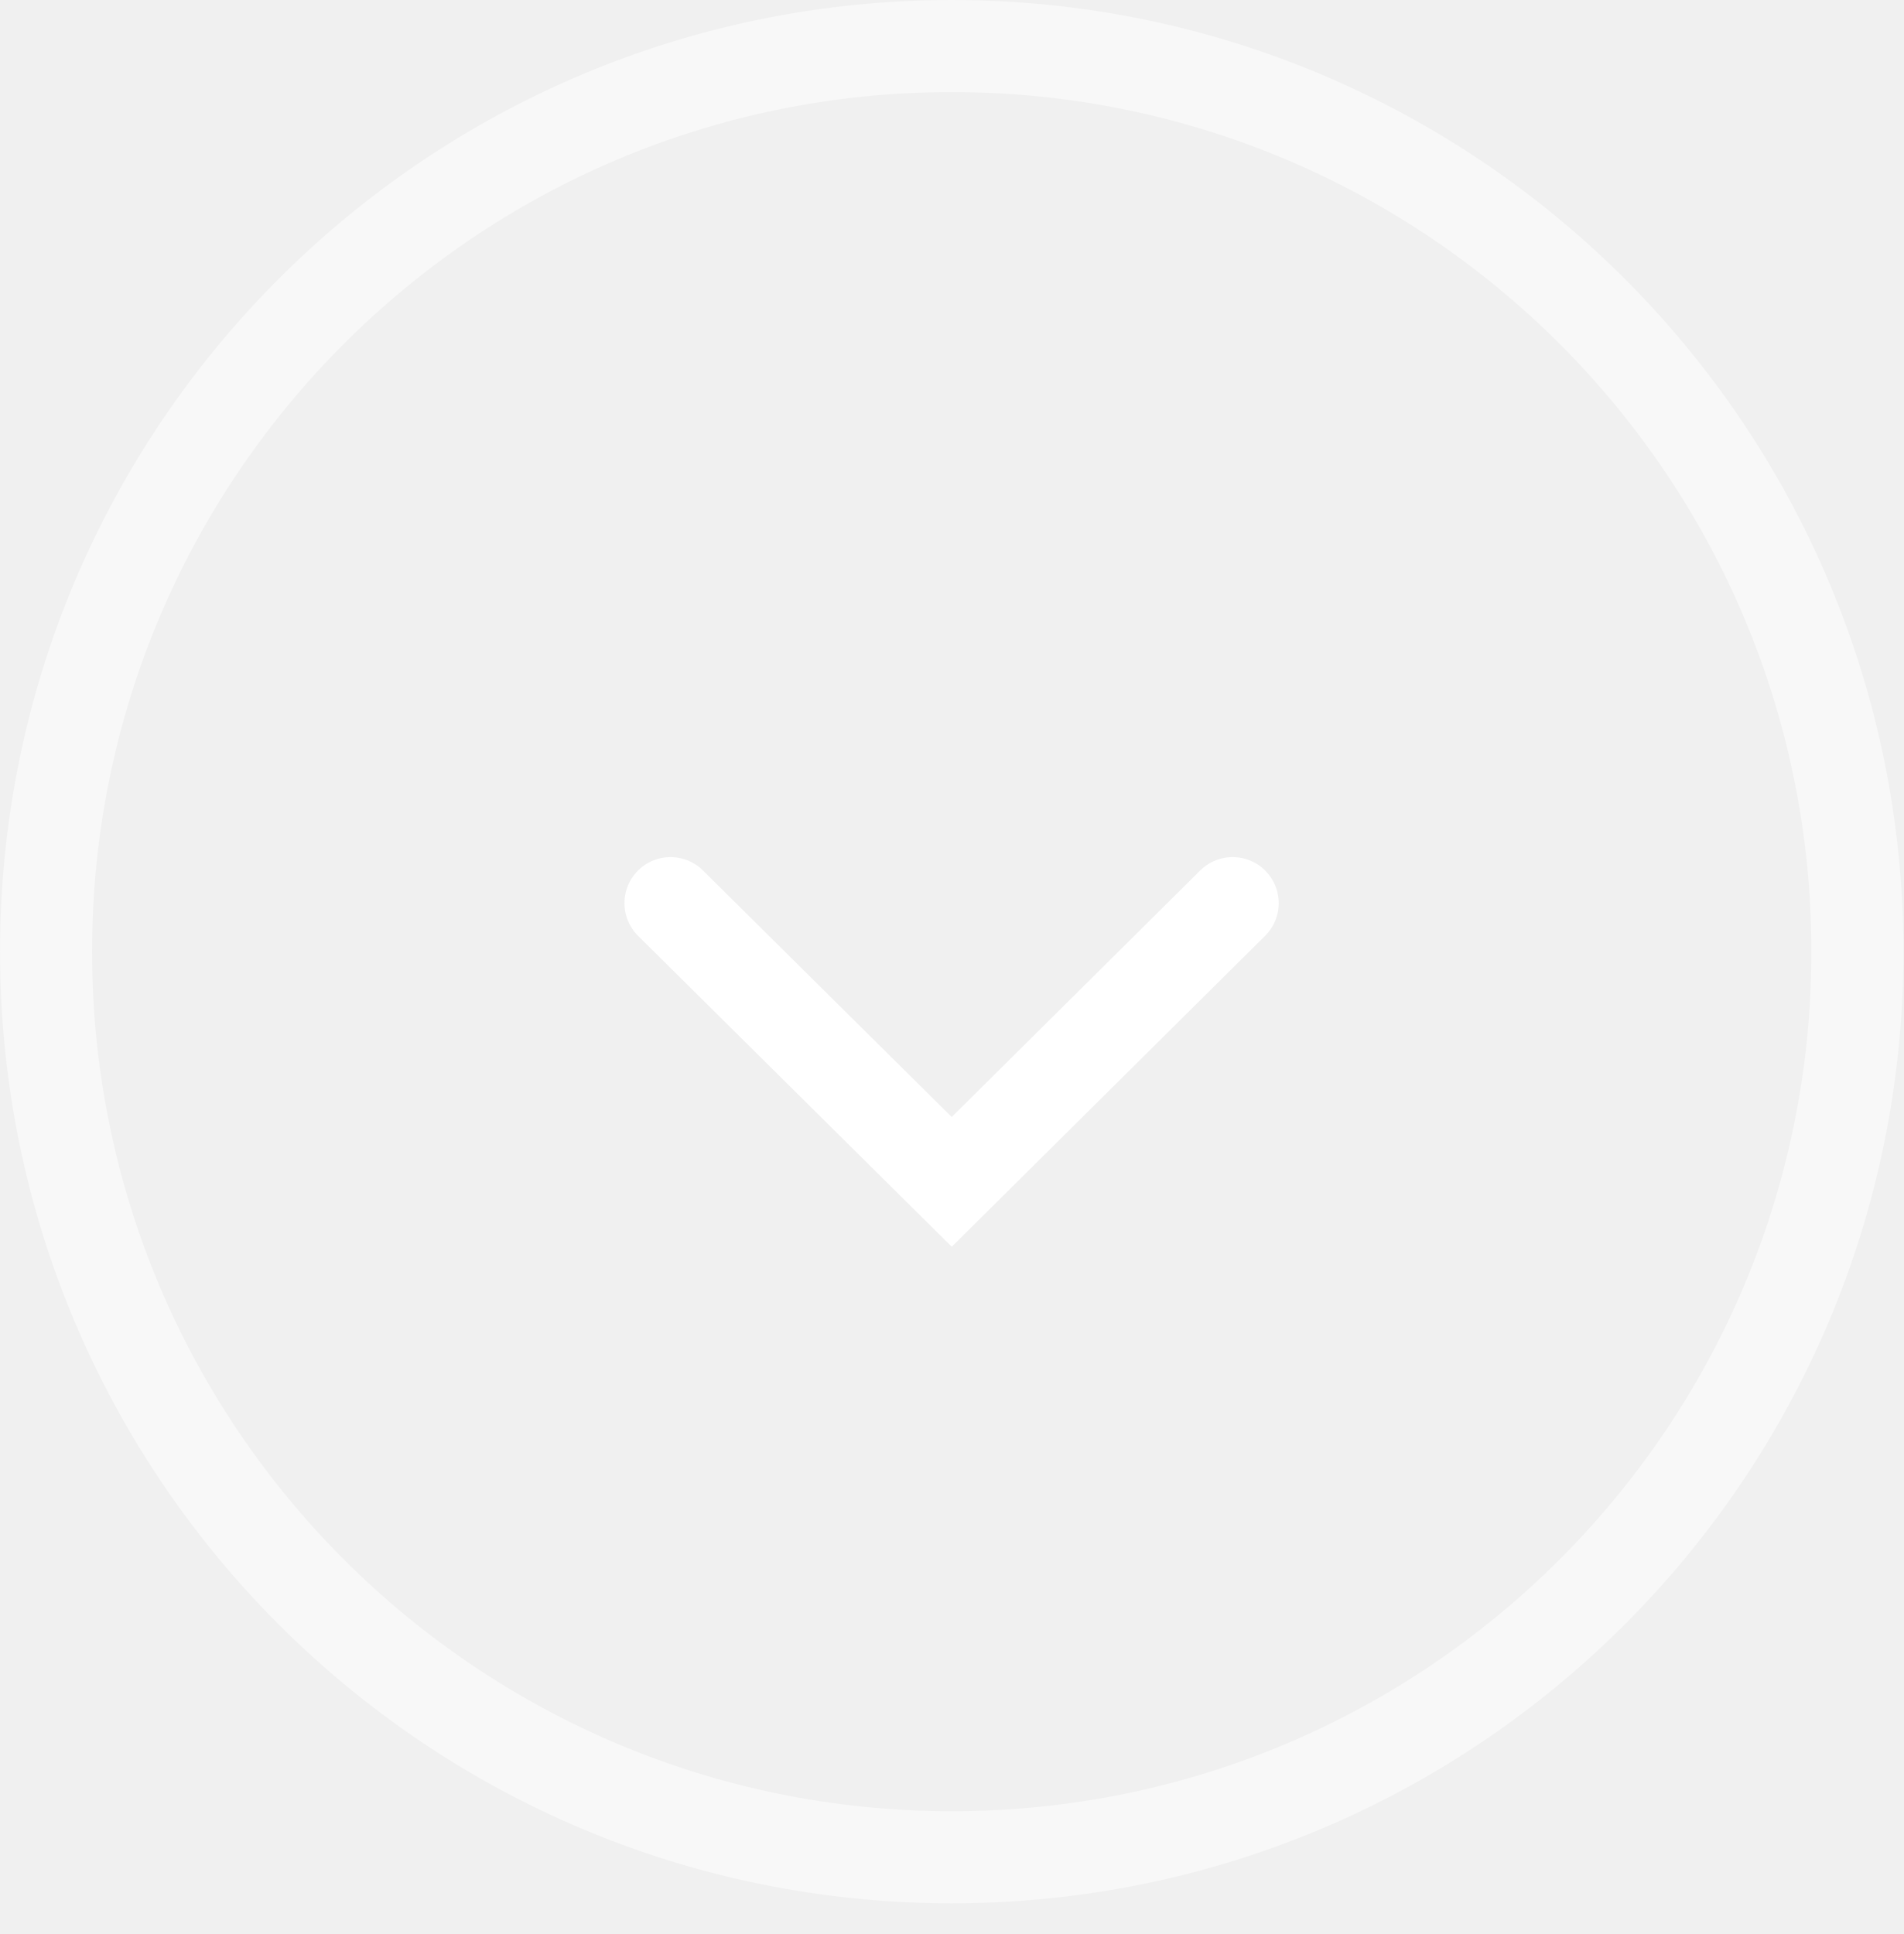
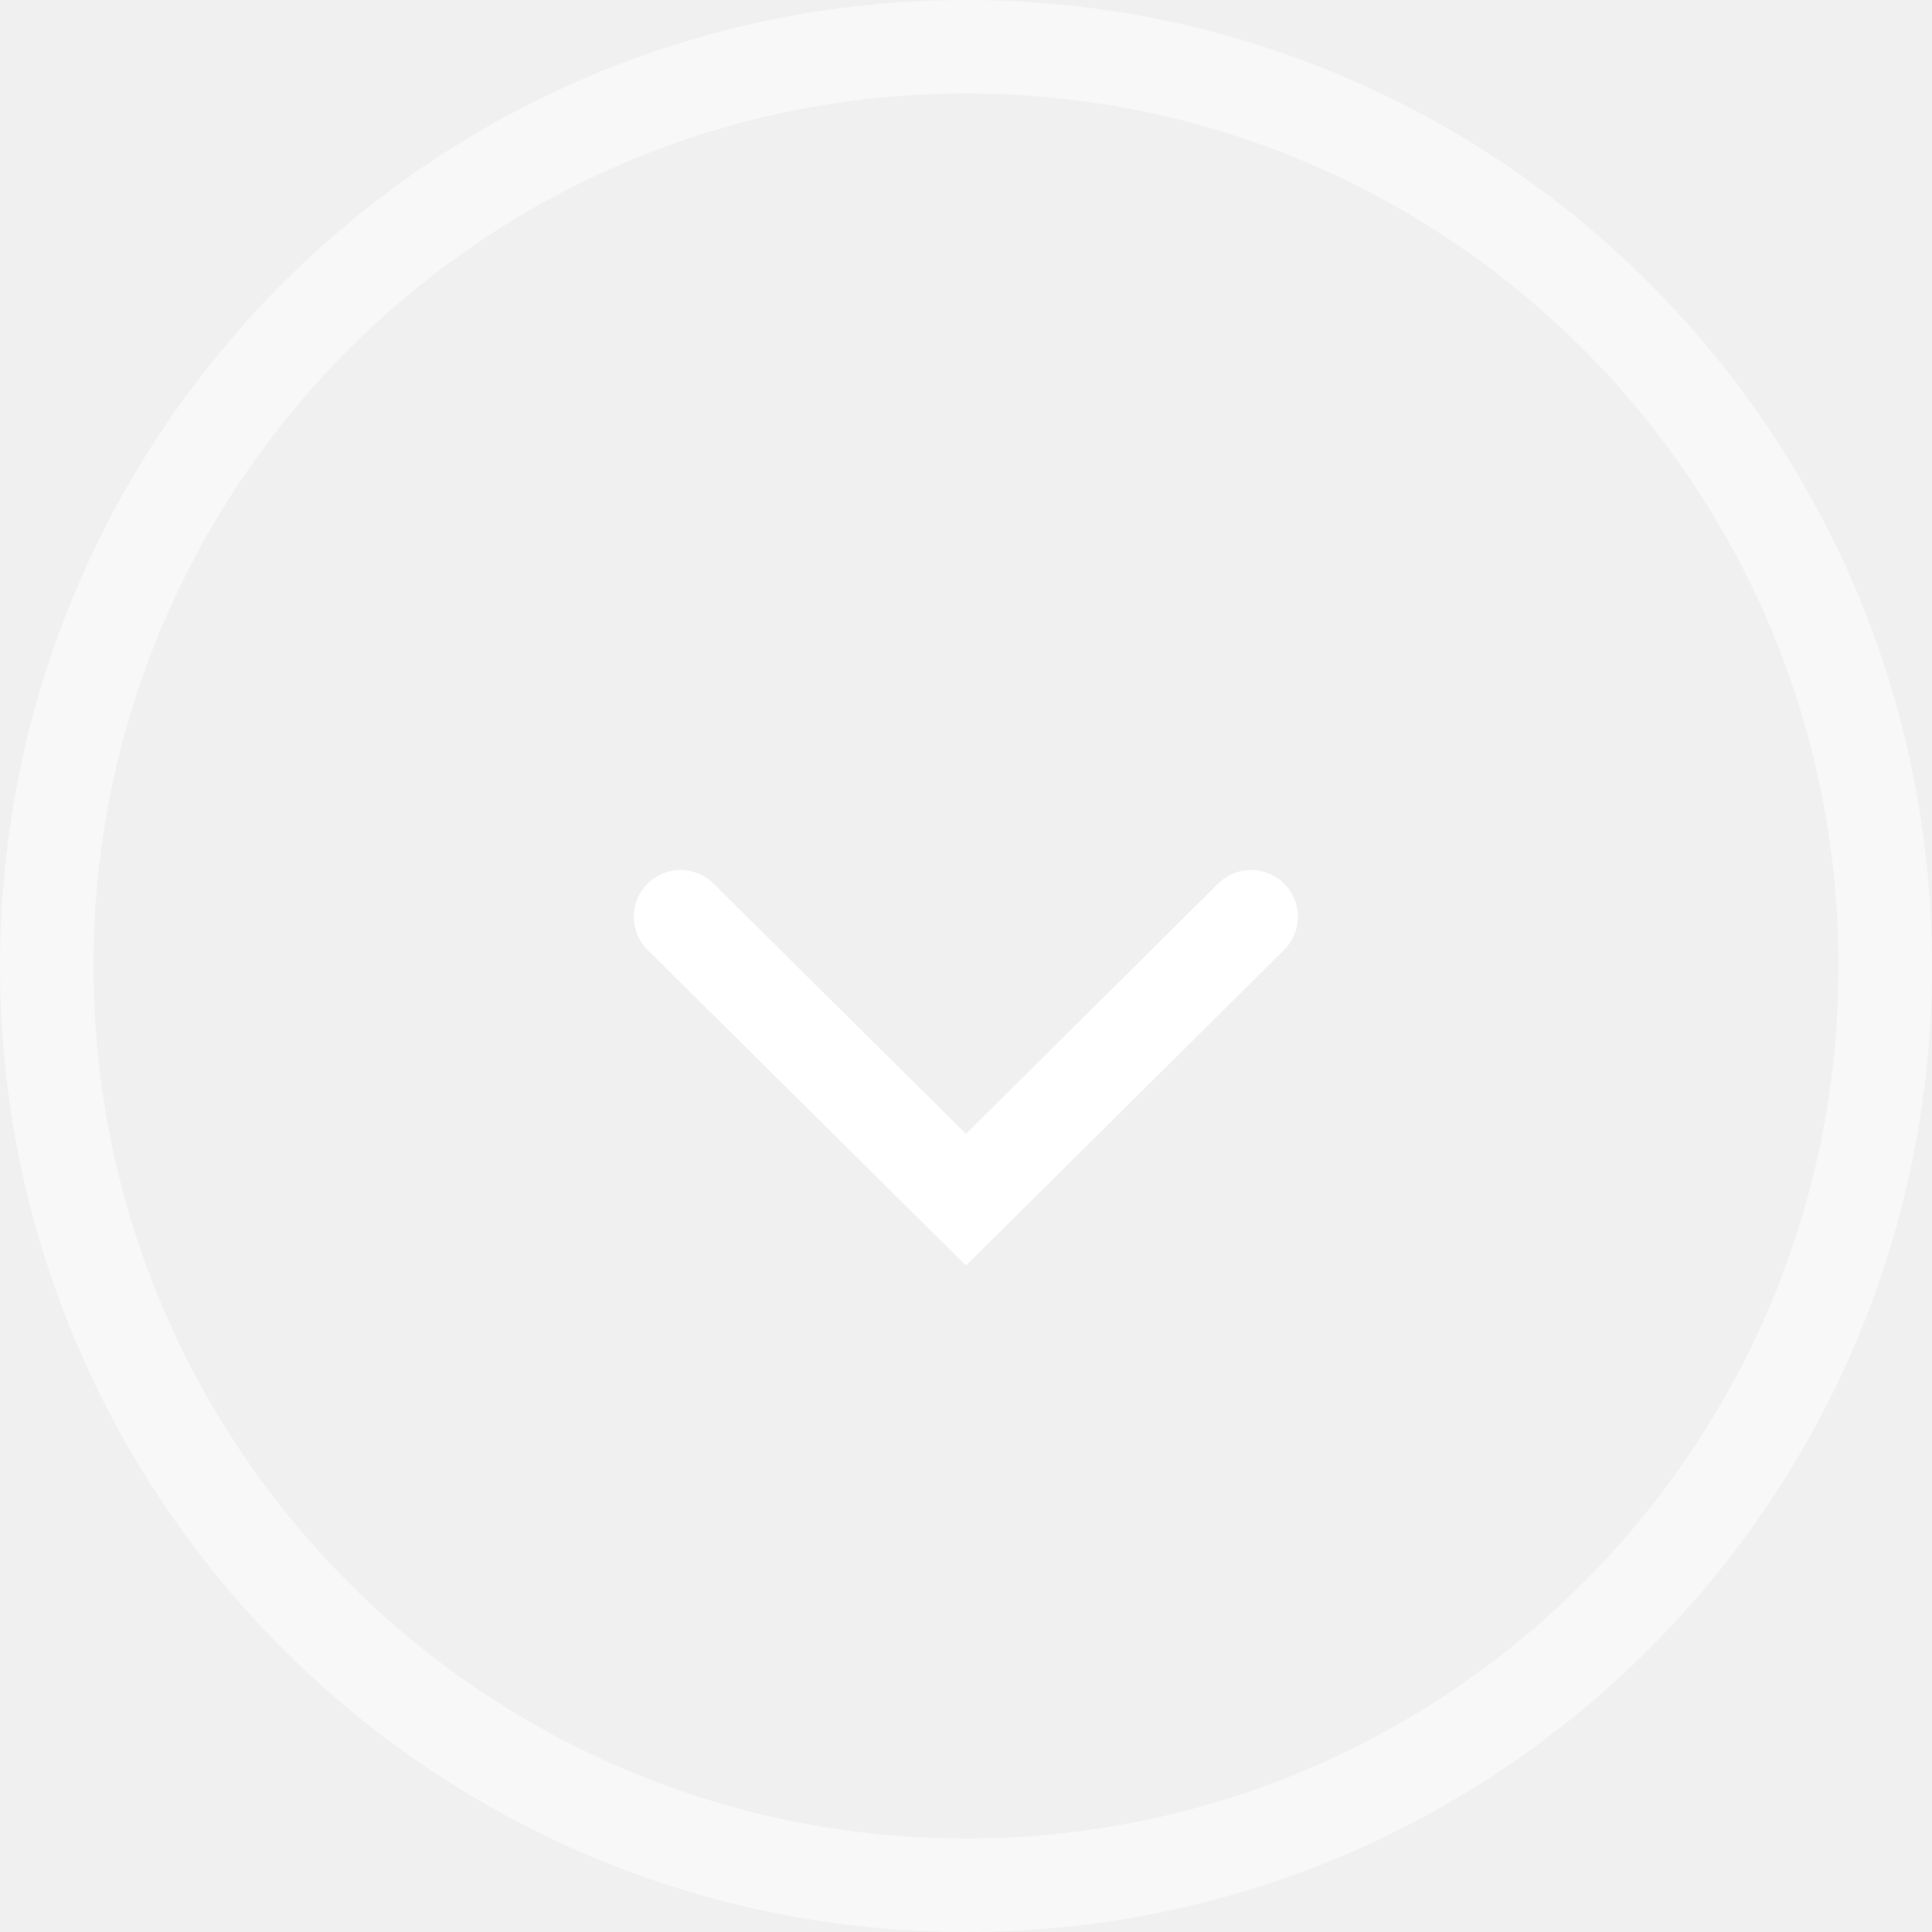
- <svg xmlns="http://www.w3.org/2000/svg" id="_CTA" data-name=" CTA" viewBox="0 0 62 63">
+ <svg xmlns="http://www.w3.org/2000/svg" id="_CTA" data-name=" CTA" viewBox="0 0 62 62">
  <circle cx="31" cy="31" r="29.5" fill="none" stroke="#fff" stroke-linecap="round" stroke-width="3" opacity="0.5" style="isolation:isolate" />
  <path d="M40.15,29.42L31,38.5l-9.16-9.08" fill="none" stroke="#fff" stroke-linecap="round" stroke-width="3" />
</svg>
